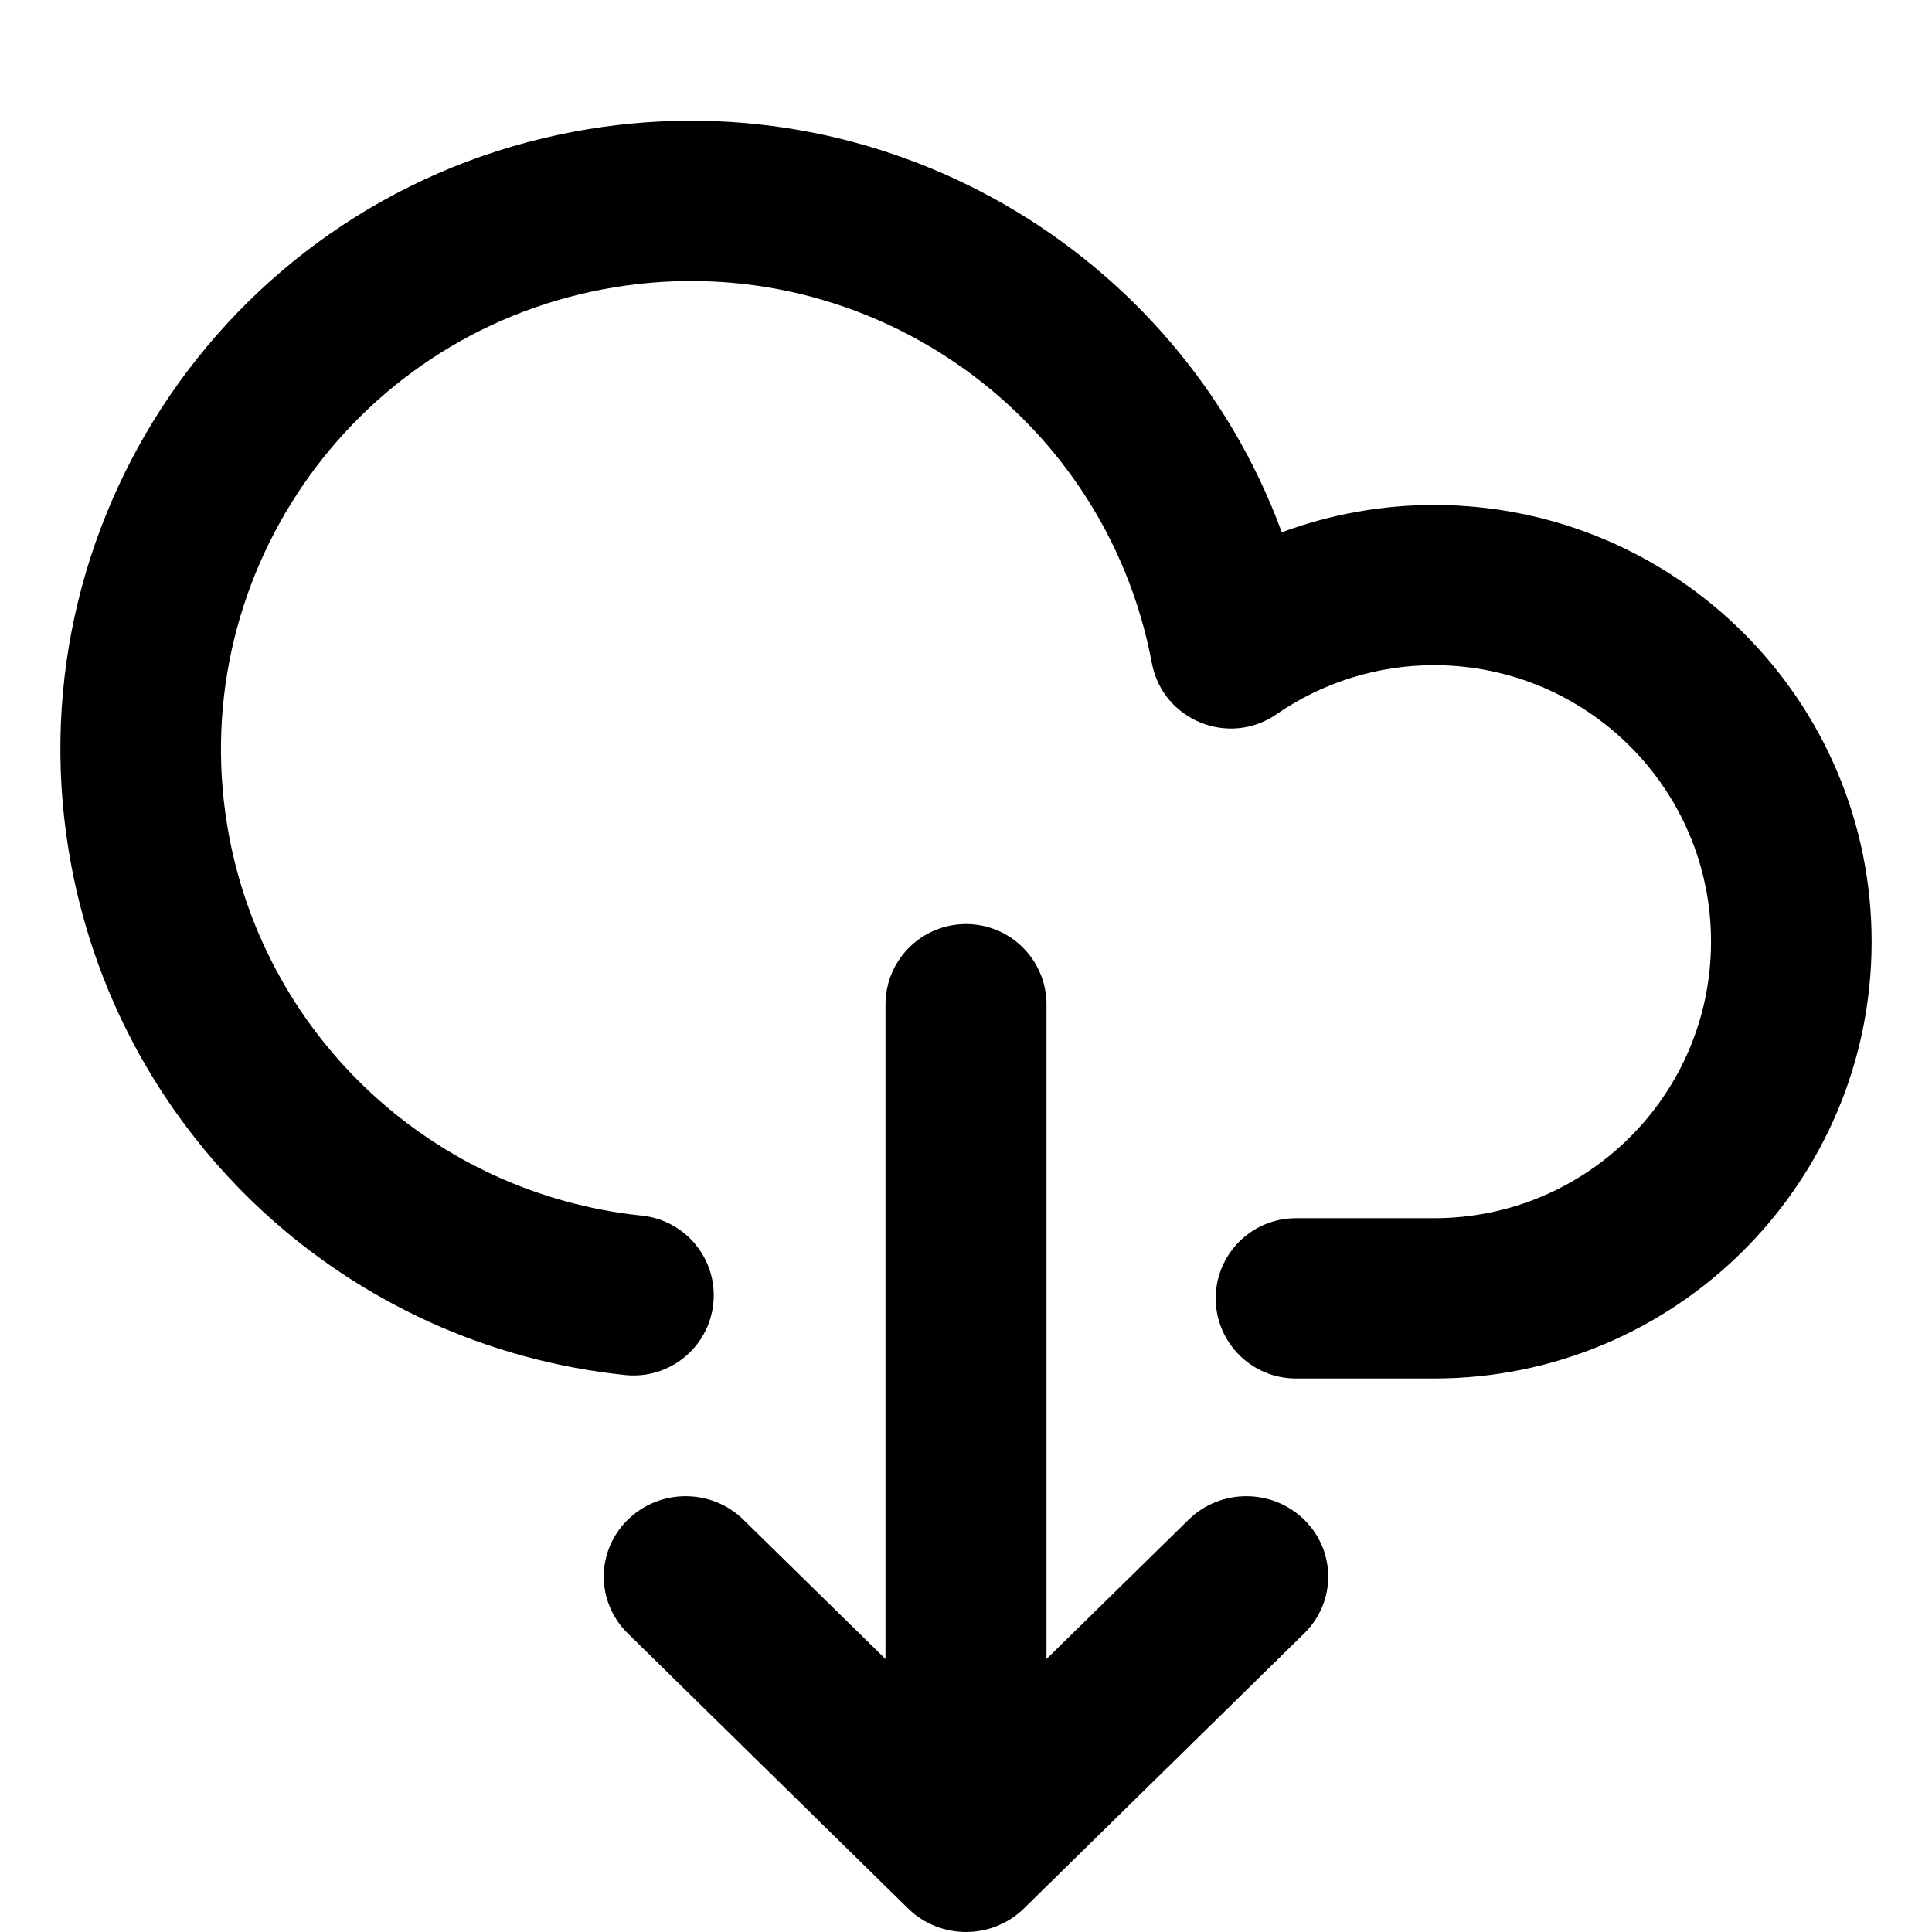
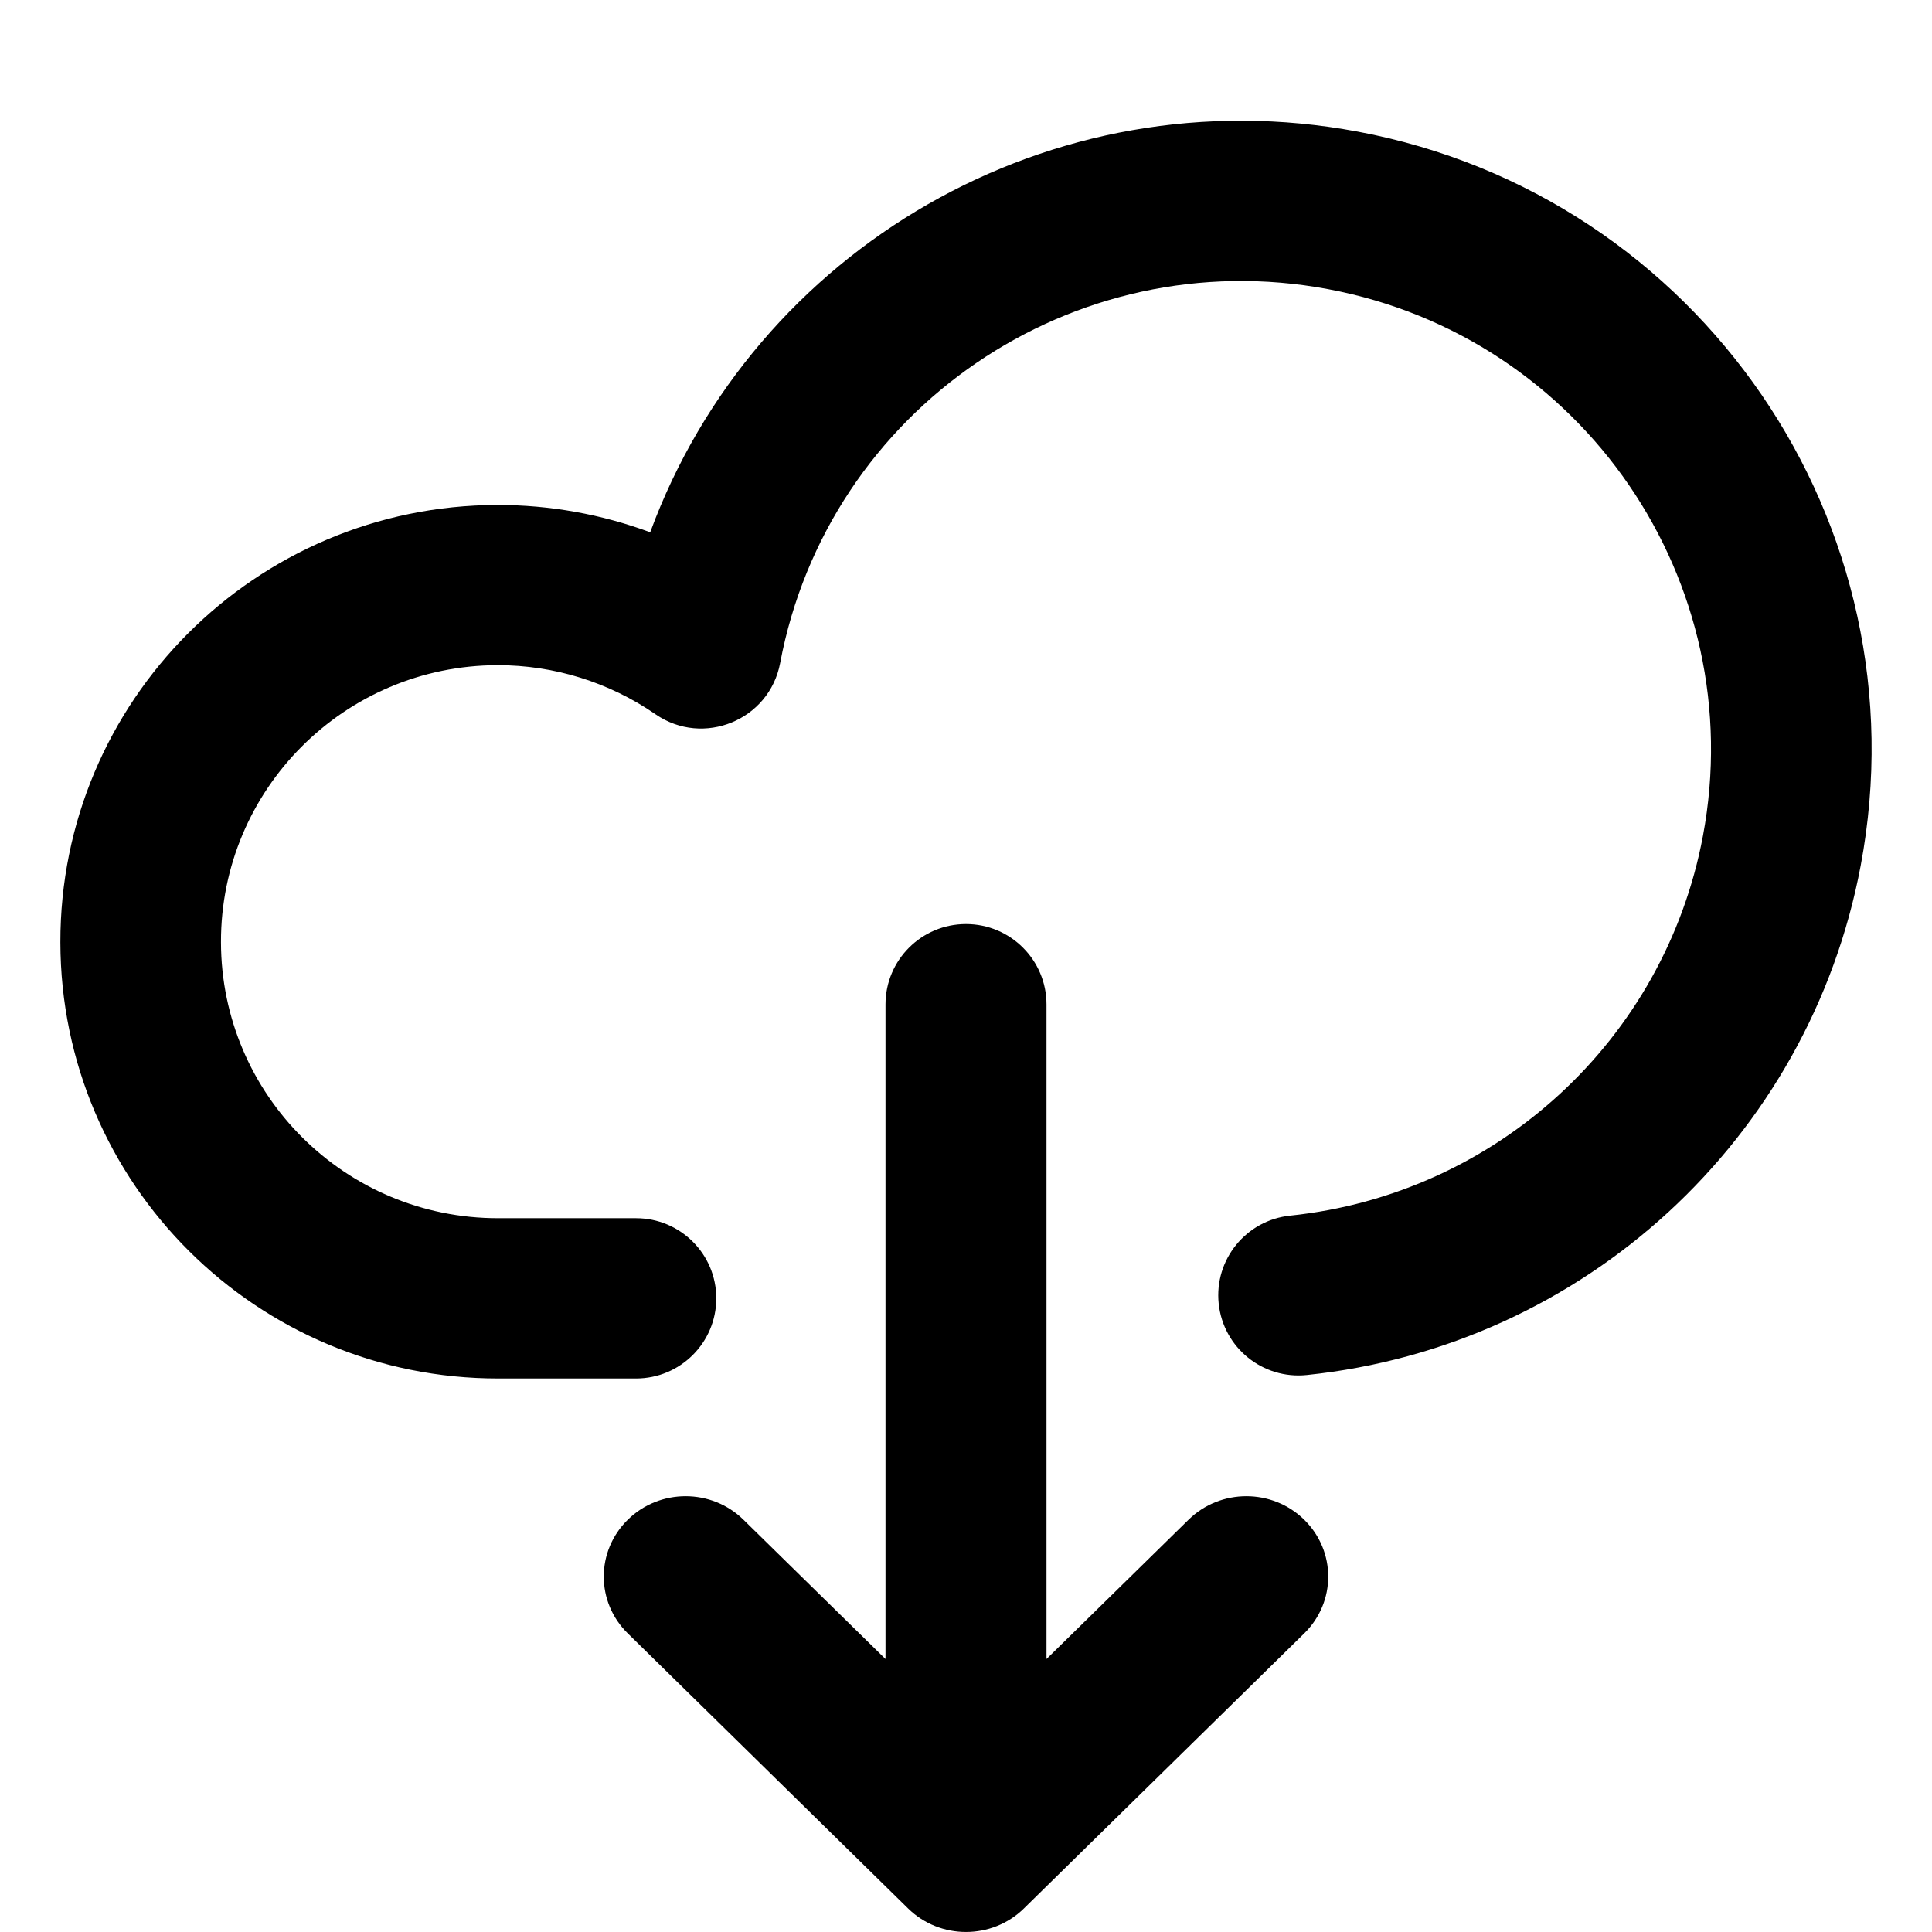
<svg xmlns="http://www.w3.org/2000/svg" width="24" height="24" viewBox="0 0 24 24">
-   <path d="M14.764,18.879 C15.161,18.489 15.805,18.489 16.202,18.879 C16.599,19.269 16.599,19.901 16.202,20.29 L12.719,23.708 C12.322,24.097 11.678,24.097 11.281,23.708 L7.798,20.29 C7.401,19.901 7.401,19.269 7.798,18.879 C8.195,18.489 8.839,18.489 9.236,18.879 L11,20.609 L11,12.477 C11,11.926 11.448,11.479 12,11.479 C12.552,11.479 13,11.926 13,12.477 L13,20.609 L14.764,18.879 Z M7.133,1.635 C10.945,0.921 14.629,3.095 15.923,6.612 C16.528,6.388 17.171,6.272 17.823,6.273 C20.825,6.278 23.255,8.711 23.25,11.707 C23.245,14.704 20.807,17.129 17.806,17.124 L16.099,17.124 C15.548,17.124 15.102,16.678 15.102,16.128 C15.102,15.579 15.548,15.133 16.099,15.133 L17.808,15.133 C19.709,15.136 21.252,13.601 21.255,11.704 C21.259,9.807 19.72,8.267 17.82,8.263 C17.118,8.262 16.433,8.475 15.857,8.873 C15.263,9.283 14.443,8.946 14.309,8.238 C13.715,5.079 10.667,2.998 7.501,3.592 C4.336,4.185 2.252,7.227 2.846,10.387 C3.322,12.917 5.407,14.834 7.973,15.101 C8.521,15.158 8.918,15.648 8.861,16.194 C8.804,16.741 8.314,17.138 7.766,17.081 C4.323,16.723 1.525,14.15 0.886,10.754 C0.088,6.514 2.885,2.432 7.133,1.635 Z" />
+   <path d="M9.236,18.879 L11,20.609 L11,12.477 C11,11.926 11.448,11.479 12,11.479 C12.552,11.479 13,11.926 13,12.477 L13,20.609 L14.764,18.879 C15.161,18.489 15.805,18.489 16.202,18.879 C16.599,19.269 16.599,19.901 16.202,20.29 L12.719,23.708 C12.322,24.097 11.678,24.097 11.281,23.708 L7.798,20.29 C7.401,19.901 7.401,19.269 7.798,18.879 C8.195,18.489 8.839,18.489 9.236,18.879 Z M16.867,1.635 C21.115,2.432 23.912,6.514 23.114,10.754 C22.475,14.15 19.677,16.723 16.234,17.081 C15.686,17.138 15.196,16.741 15.139,16.194 C15.082,15.648 15.479,15.158 16.027,15.101 C18.593,14.834 20.678,12.917 21.154,10.387 C21.748,7.227 19.664,4.185 16.499,3.592 C13.333,2.998 10.285,5.079 9.691,8.238 C9.557,8.946 8.737,9.283 8.143,8.873 C7.567,8.475 6.882,8.262 6.18,8.263 C4.28,8.267 2.741,9.807 2.745,11.704 C2.748,13.601 4.291,15.136 6.192,15.133 L7.901,15.133 C8.452,15.133 8.898,15.579 8.898,16.128 C8.898,16.678 8.452,17.124 7.901,17.124 L6.194,17.124 C3.193,17.129 0.755,14.704 0.75,11.707 C0.745,8.711 3.175,6.278 6.177,6.273 C6.829,6.272 7.472,6.388 8.077,6.612 C9.371,3.095 13.055,0.921 16.867,1.635 Z" />
</svg>
